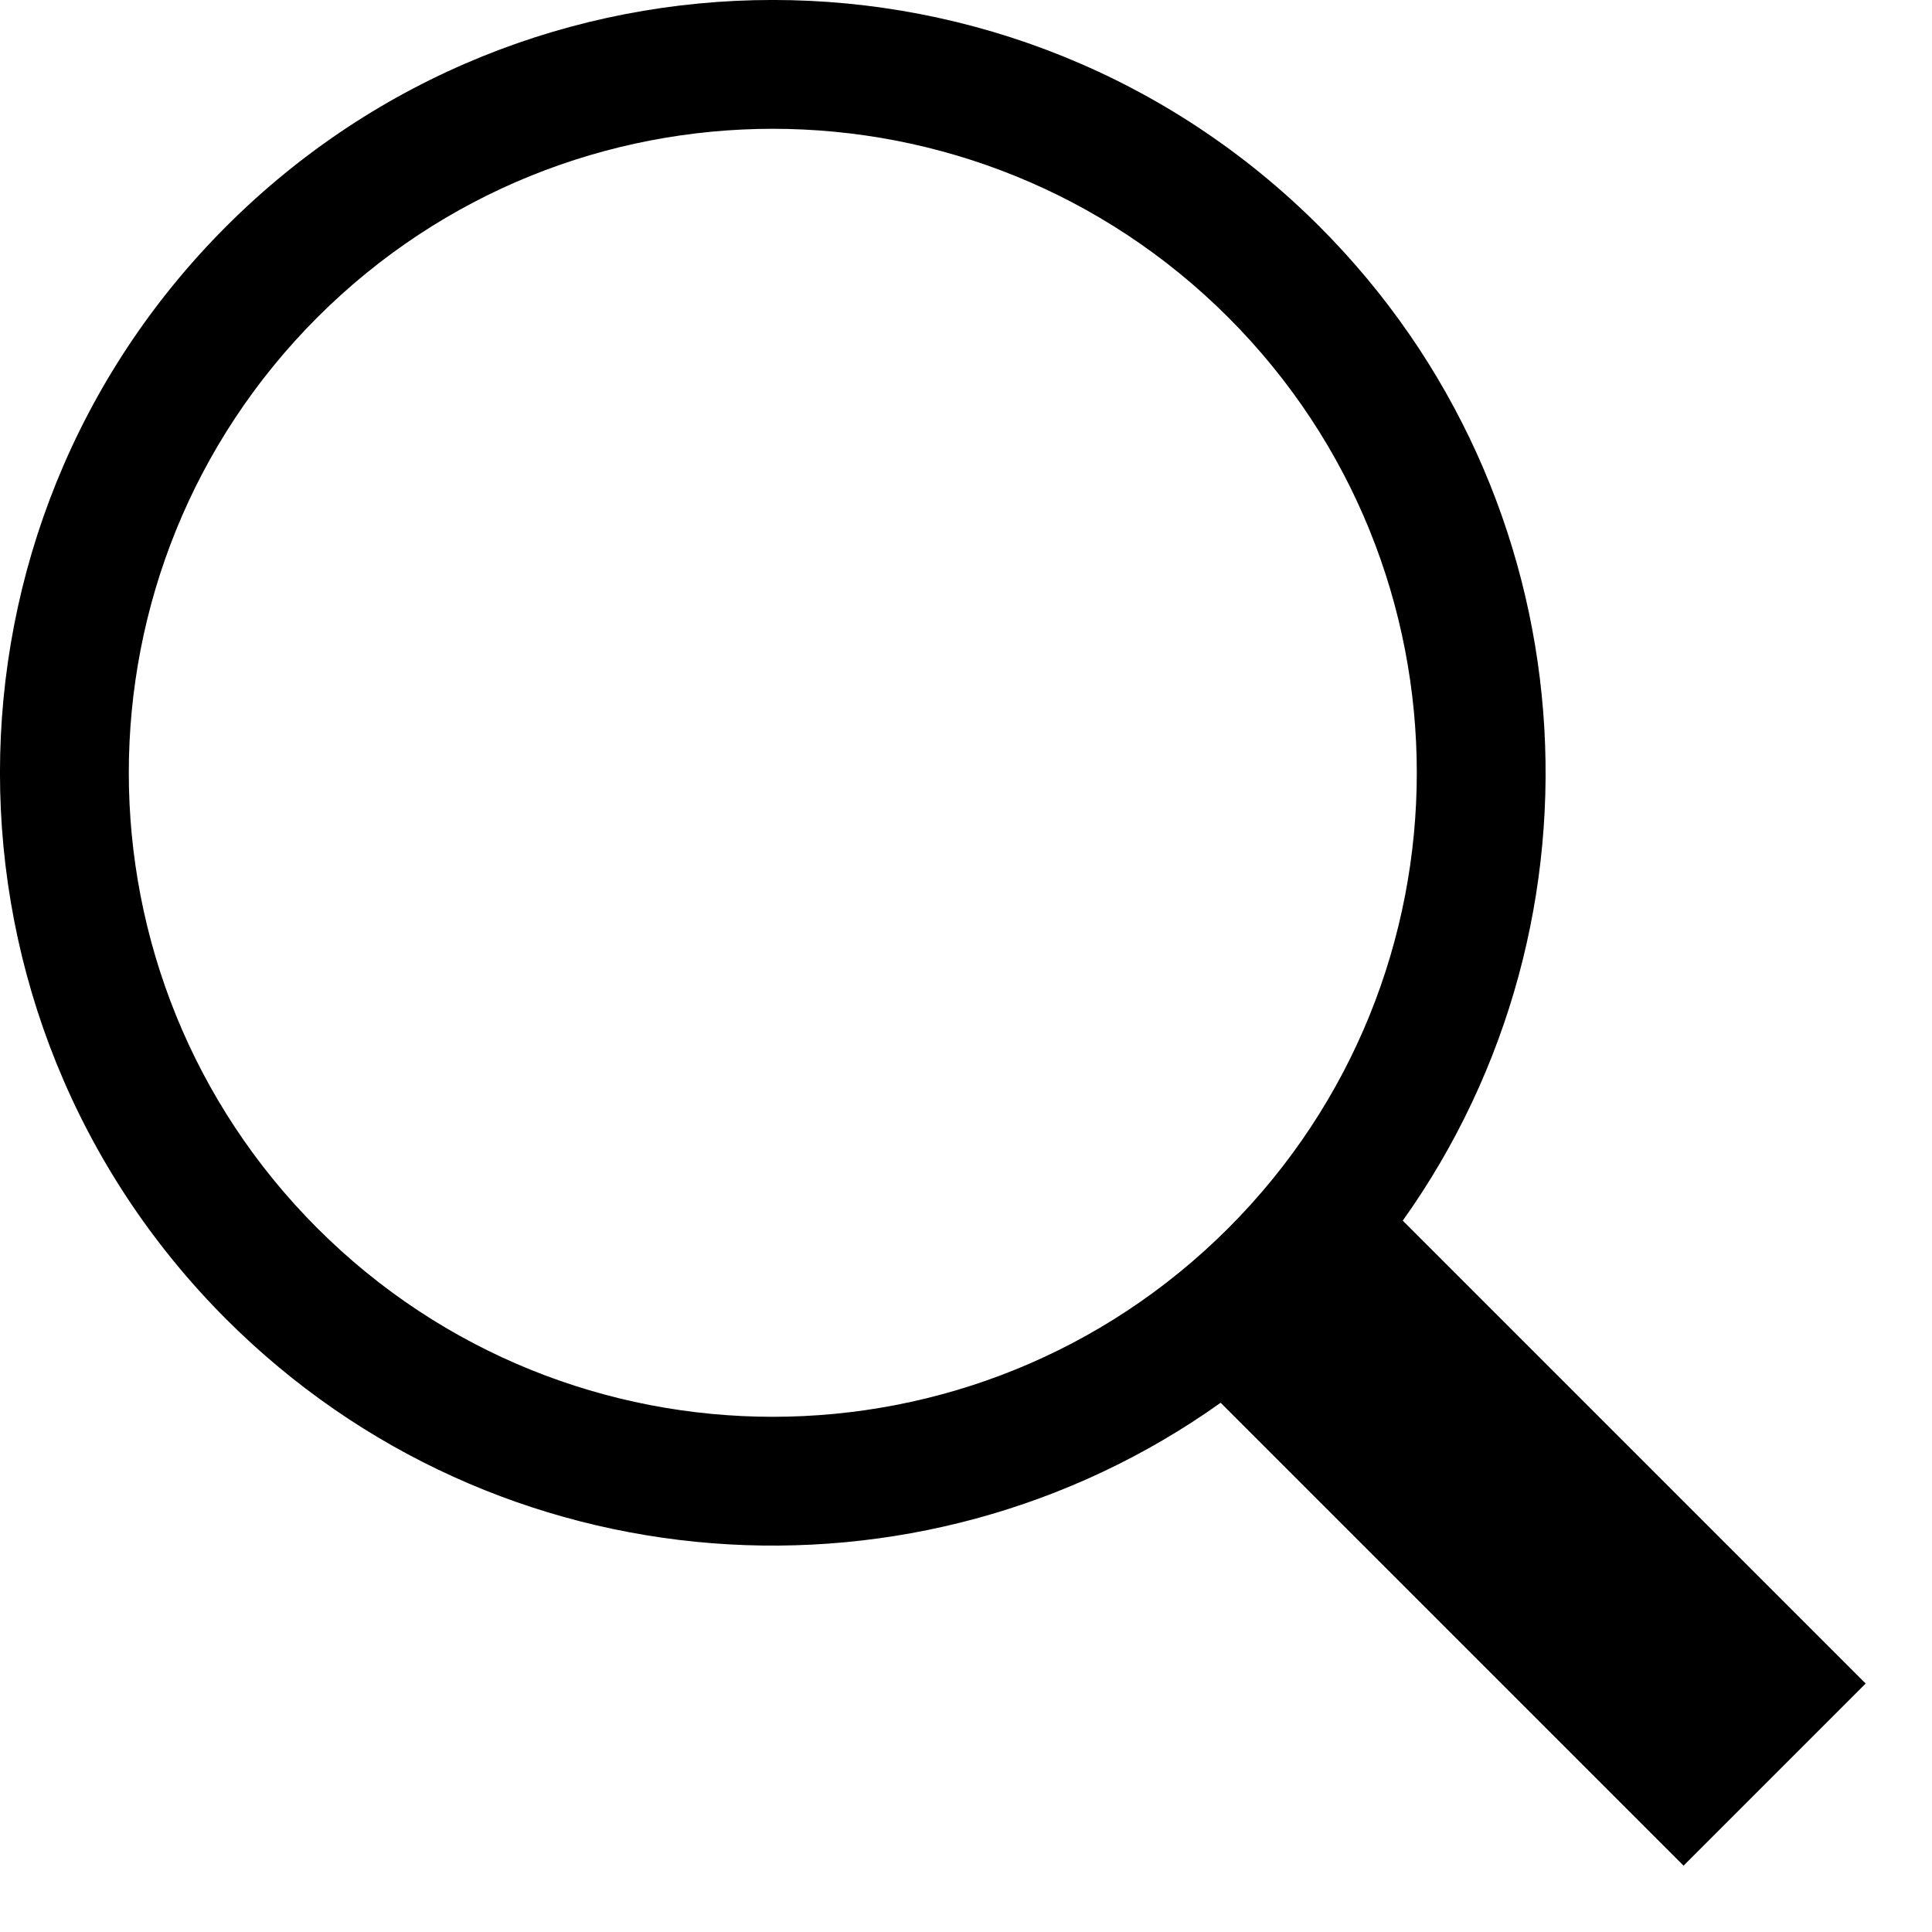
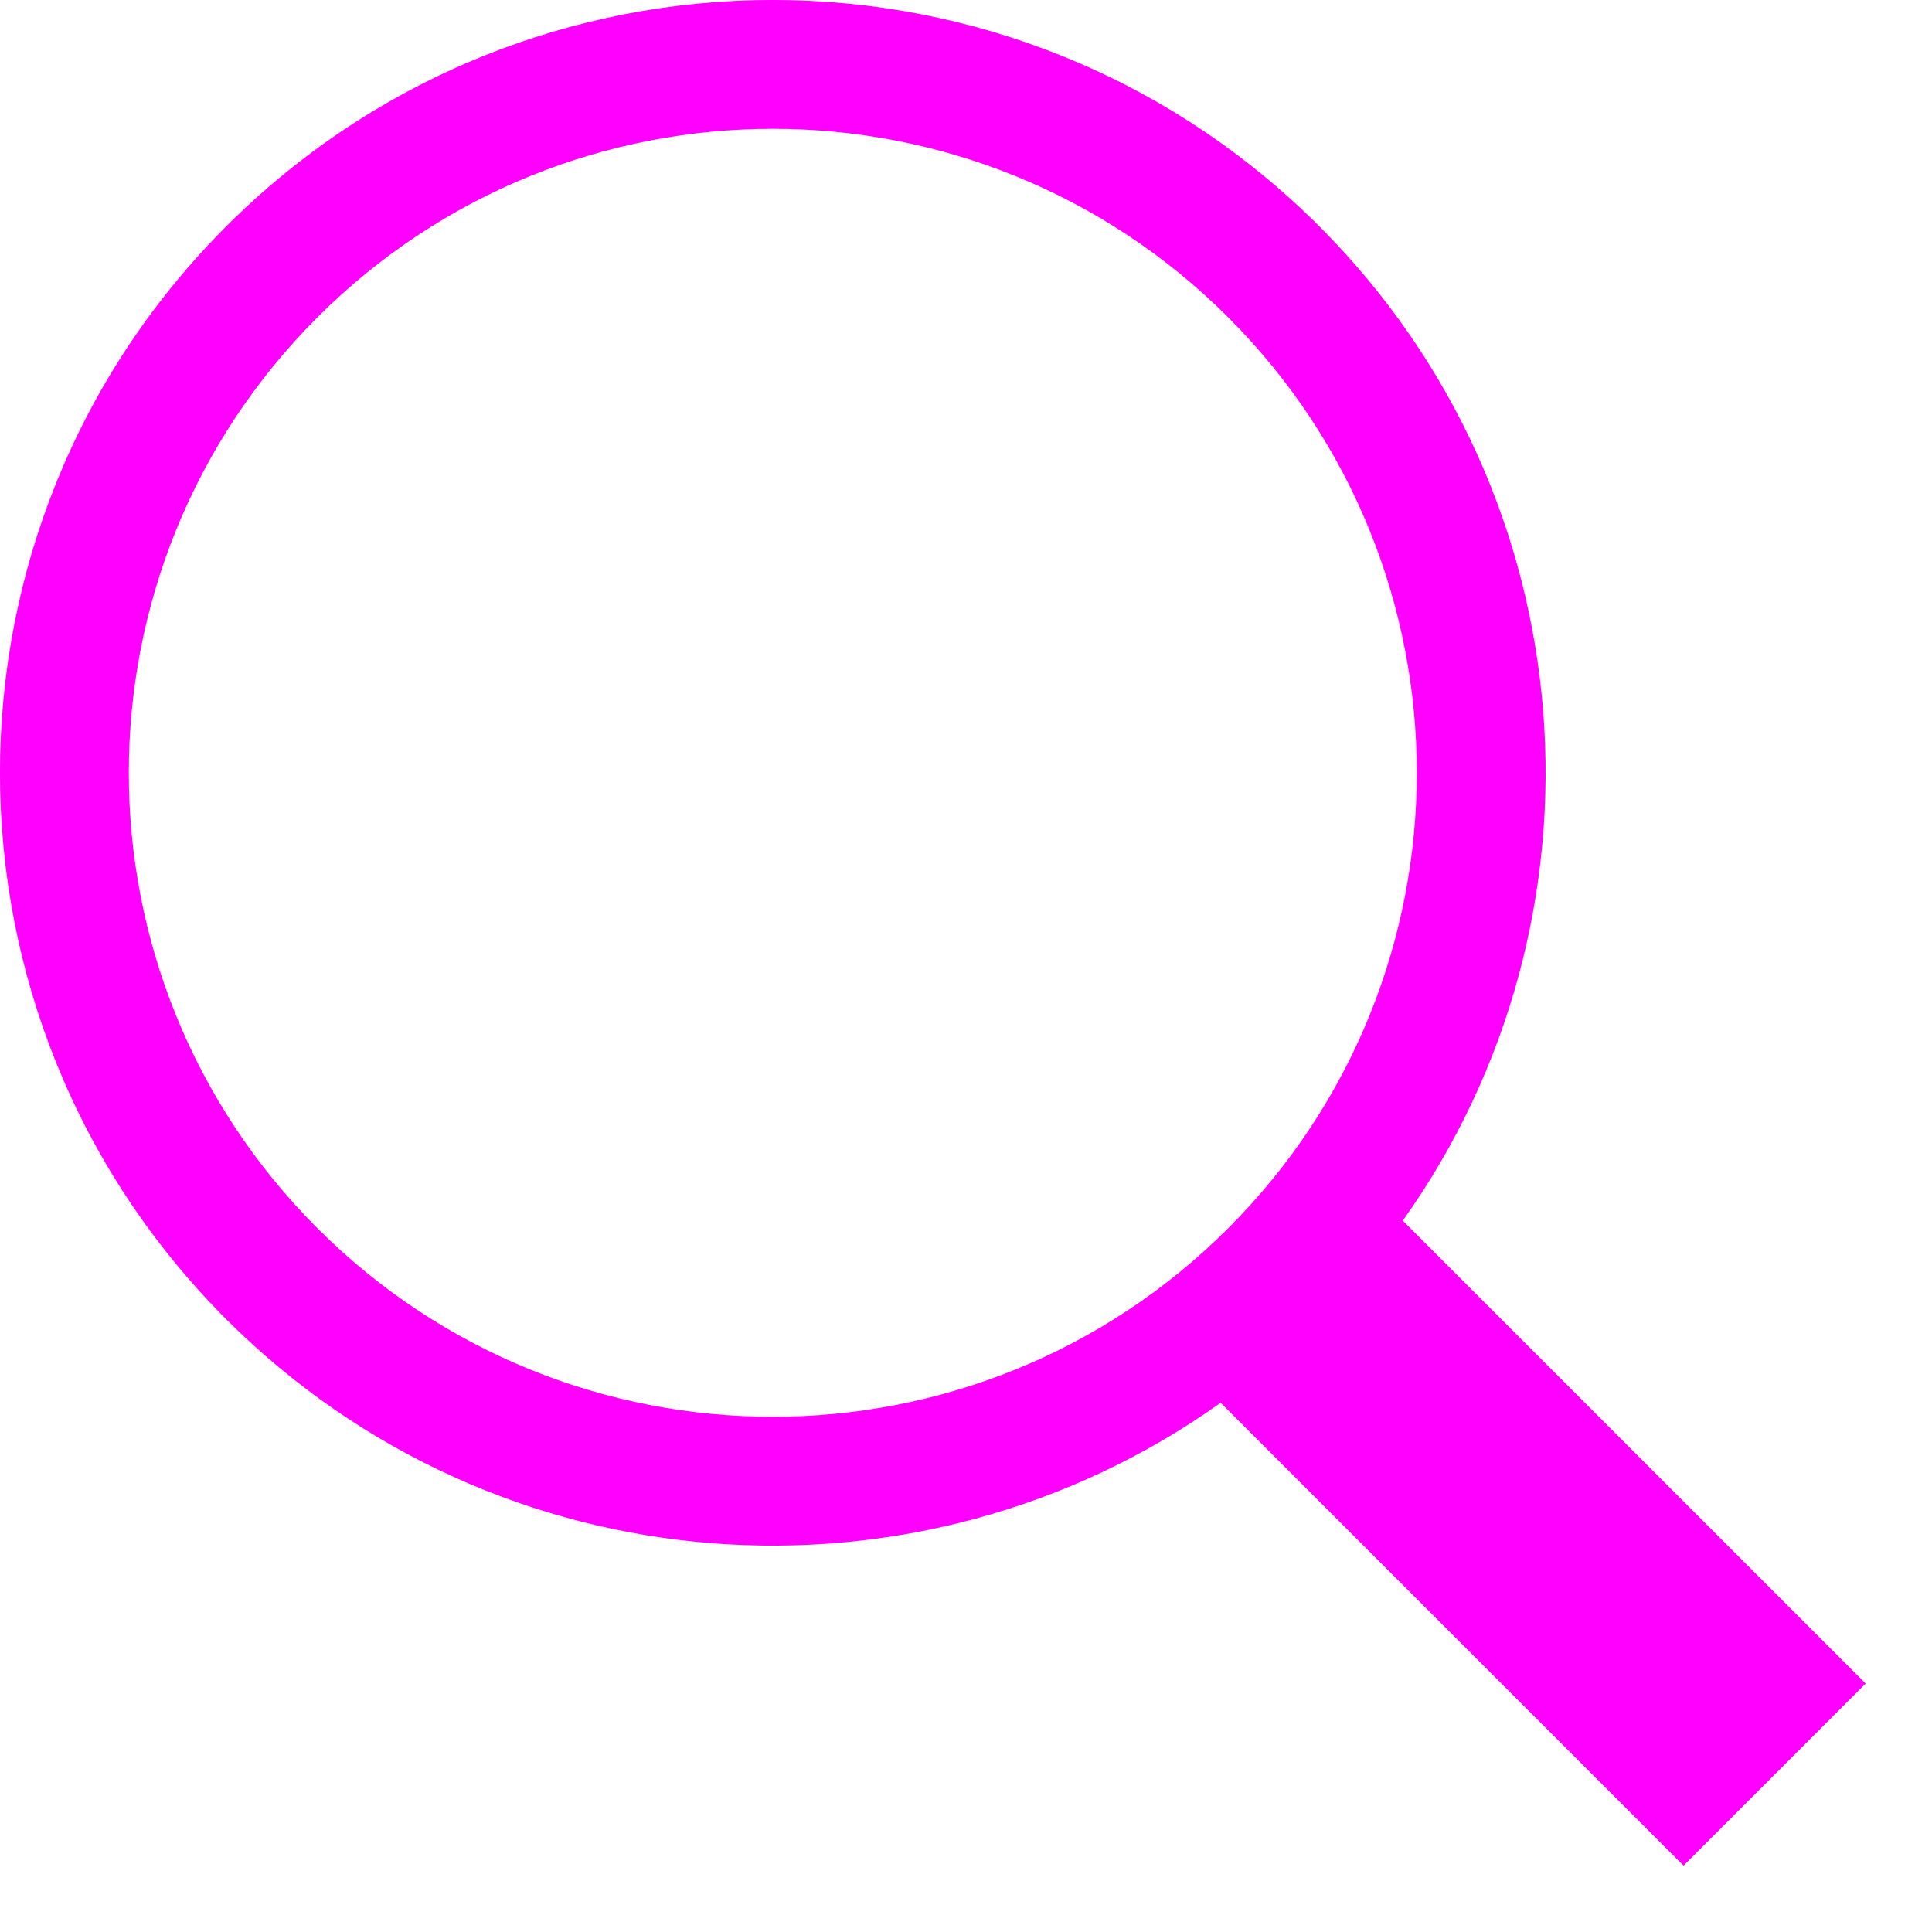
<svg xmlns="http://www.w3.org/2000/svg" width="15" height="15" viewBox="0 0 15 15">
  <g fill="none" fill-rule="evenodd">
    <rect width="15" height="15" />
-     <path fill="#000000" d="M10.891,9.477 C12.561,7.134 12.345,3.86 10.243,1.757 C7.899,-0.586 4.101,-0.586 1.757,1.757 C-0.586,4.101 -0.586,7.899 1.757,10.243 C3.86,12.345 7.134,12.561 9.477,10.891 L13.071,14.485 L14.485,13.071 L10.891,9.477 L10.891,9.477 L10.891,9.477 Z M9.536,9.536 C11.488,7.583 11.488,4.417 9.536,2.464 C7.583,0.512 4.417,0.512 2.464,2.464 C0.512,4.417 0.512,7.583 2.464,9.536 C4.417,11.488 7.583,11.488 9.536,9.536 L9.536,9.536 Z" />
+     <path fill="#FF00FF" d="M10.891,9.477 C12.561,7.134 12.345,3.86 10.243,1.757 C7.899,-0.586 4.101,-0.586 1.757,1.757 C-0.586,4.101 -0.586,7.899 1.757,10.243 C3.86,12.345 7.134,12.561 9.477,10.891 L13.071,14.485 L14.485,13.071 L10.891,9.477 L10.891,9.477 L10.891,9.477 Z M9.536,9.536 C11.488,7.583 11.488,4.417 9.536,2.464 C7.583,0.512 4.417,0.512 2.464,2.464 C0.512,4.417 0.512,7.583 2.464,9.536 C4.417,11.488 7.583,11.488 9.536,9.536 L9.536,9.536 Z" />
  </g>
</svg>
